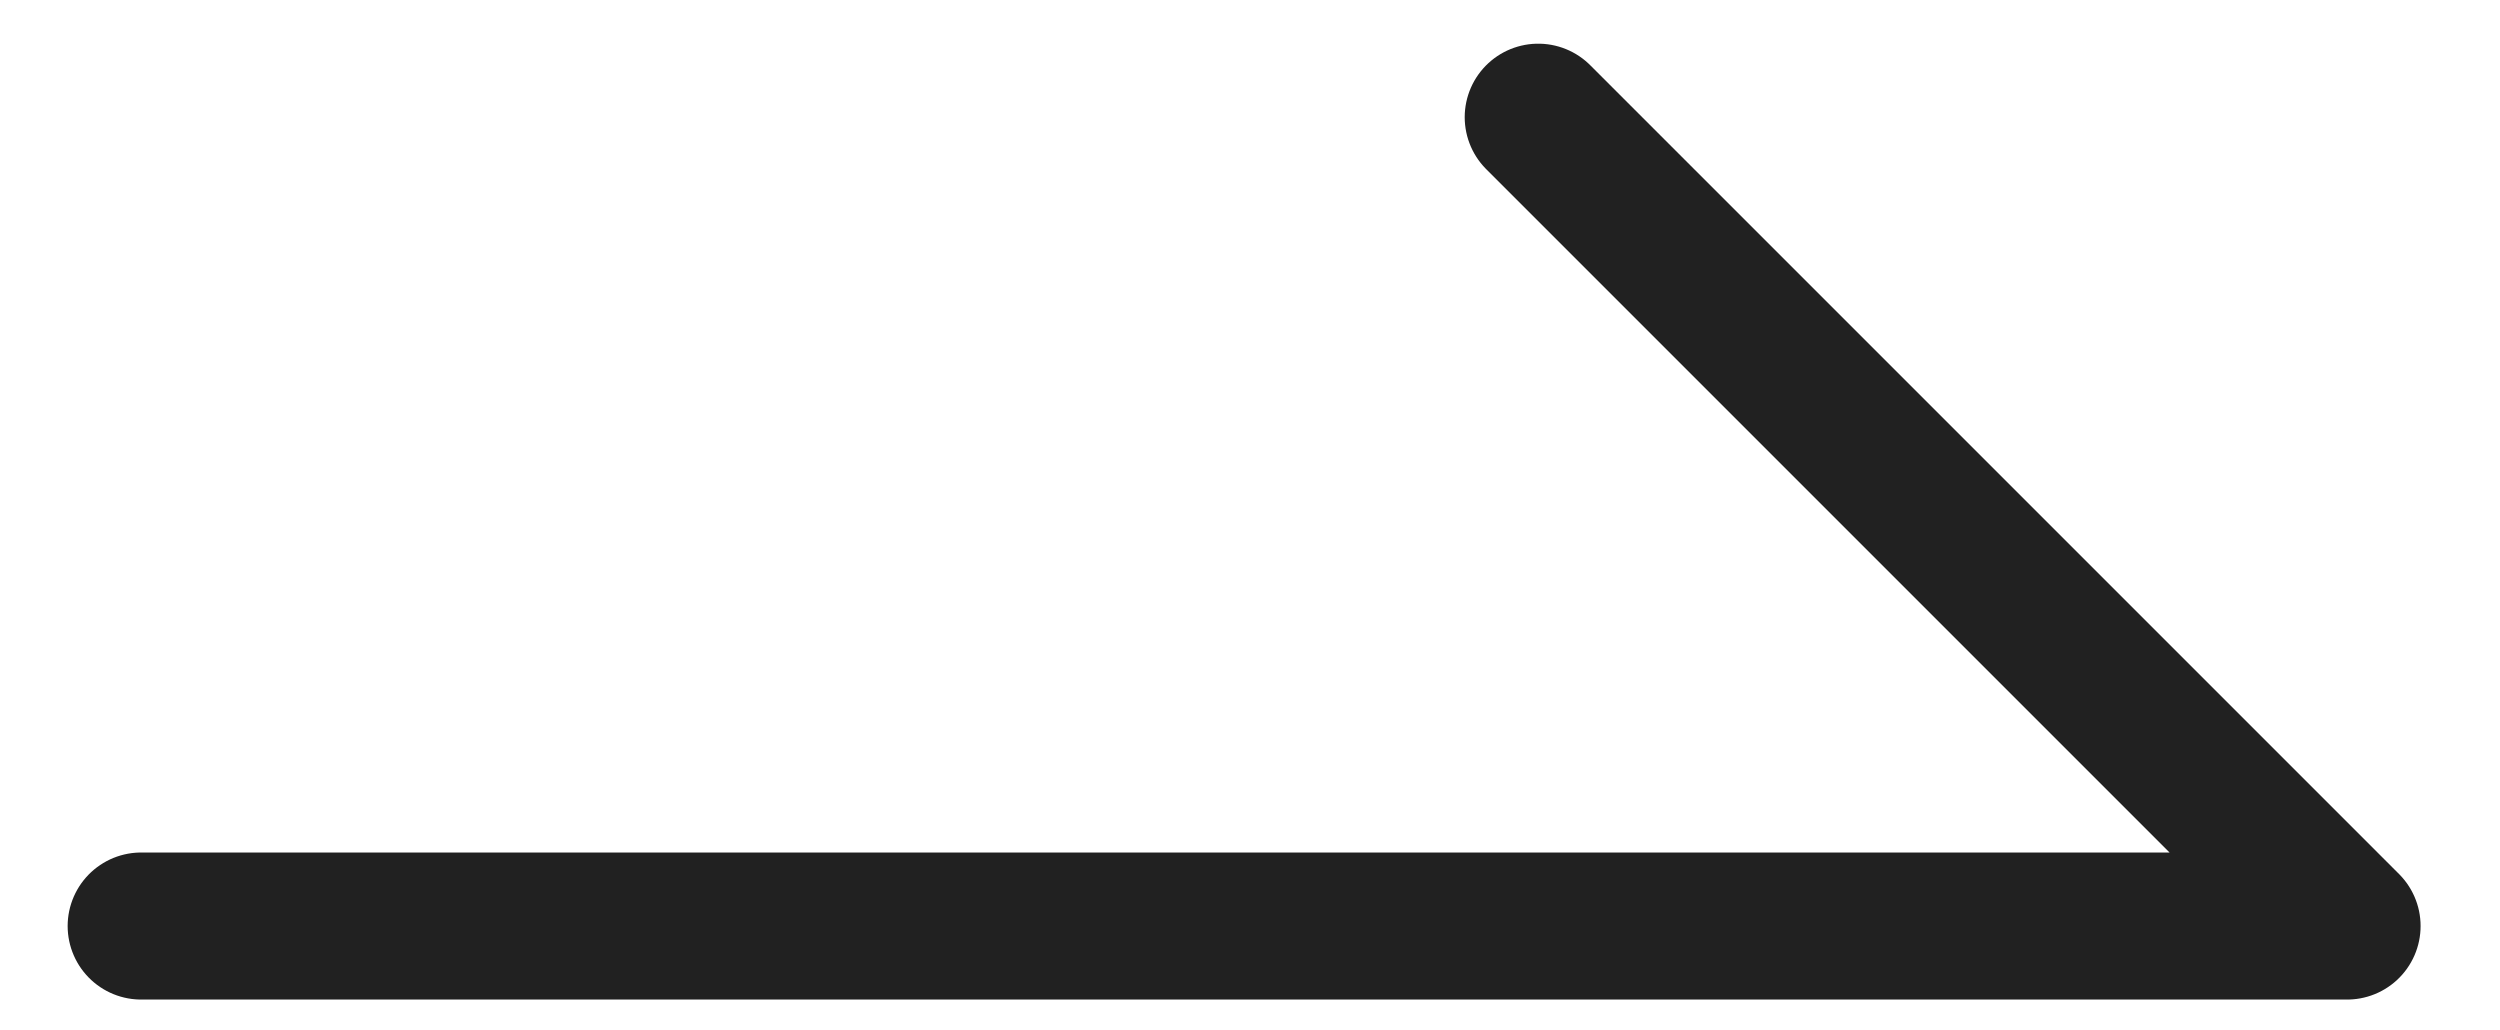
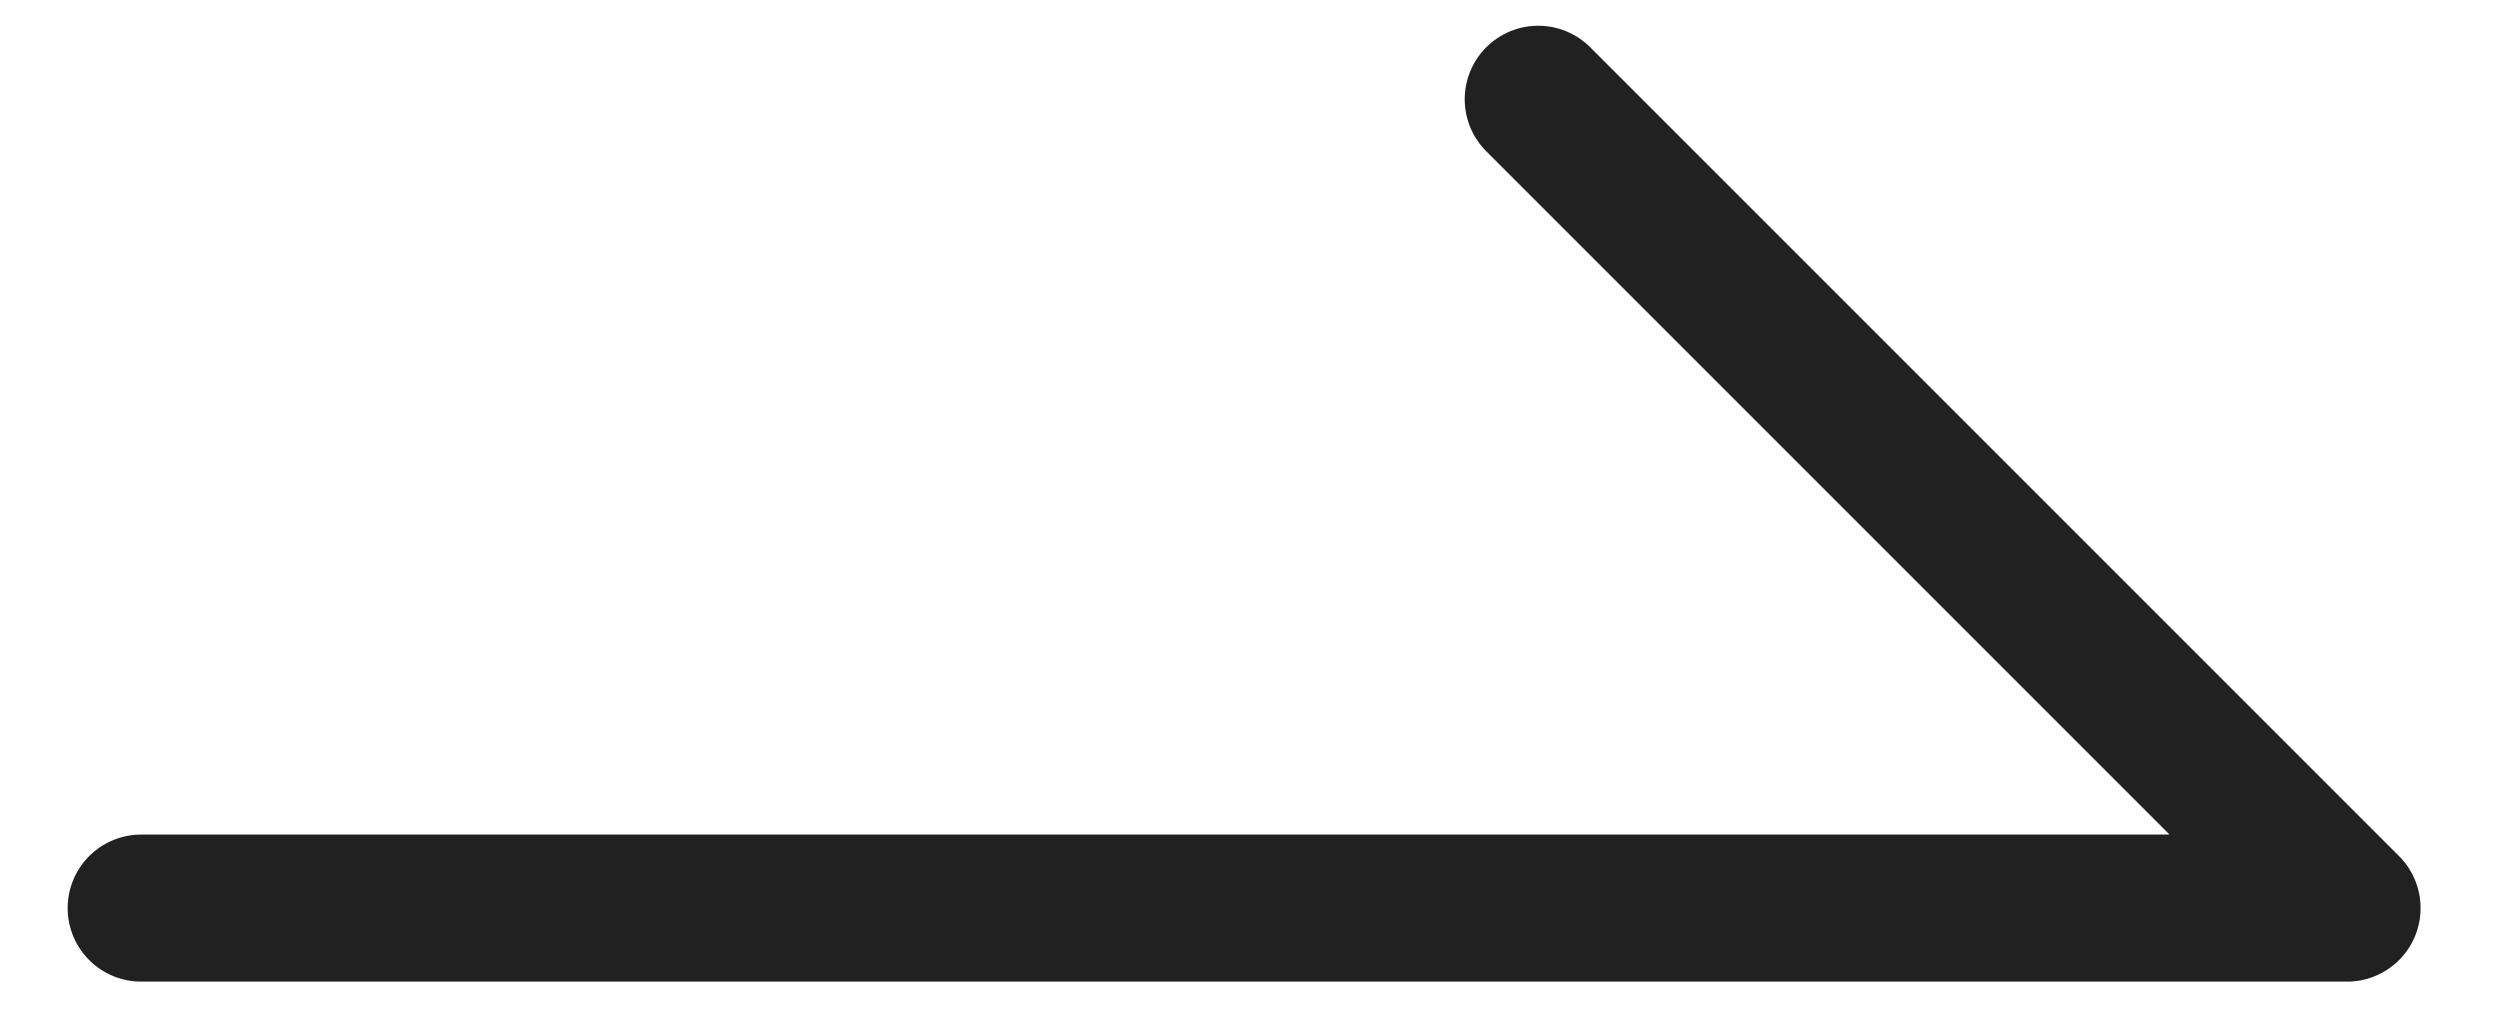
<svg xmlns="http://www.w3.org/2000/svg" width="17" height="7" viewBox="0 0 17 7" fill="none">
-   <path d="M0.96 6.297H15.96L10.46 0.797" stroke="#212121" stroke-linecap="round" stroke-linejoin="round" />
+   <path d="M0.96 6.175H15.96L10.46 0.675" stroke="#212121" stroke-linecap="round" stroke-linejoin="round" />
</svg>
